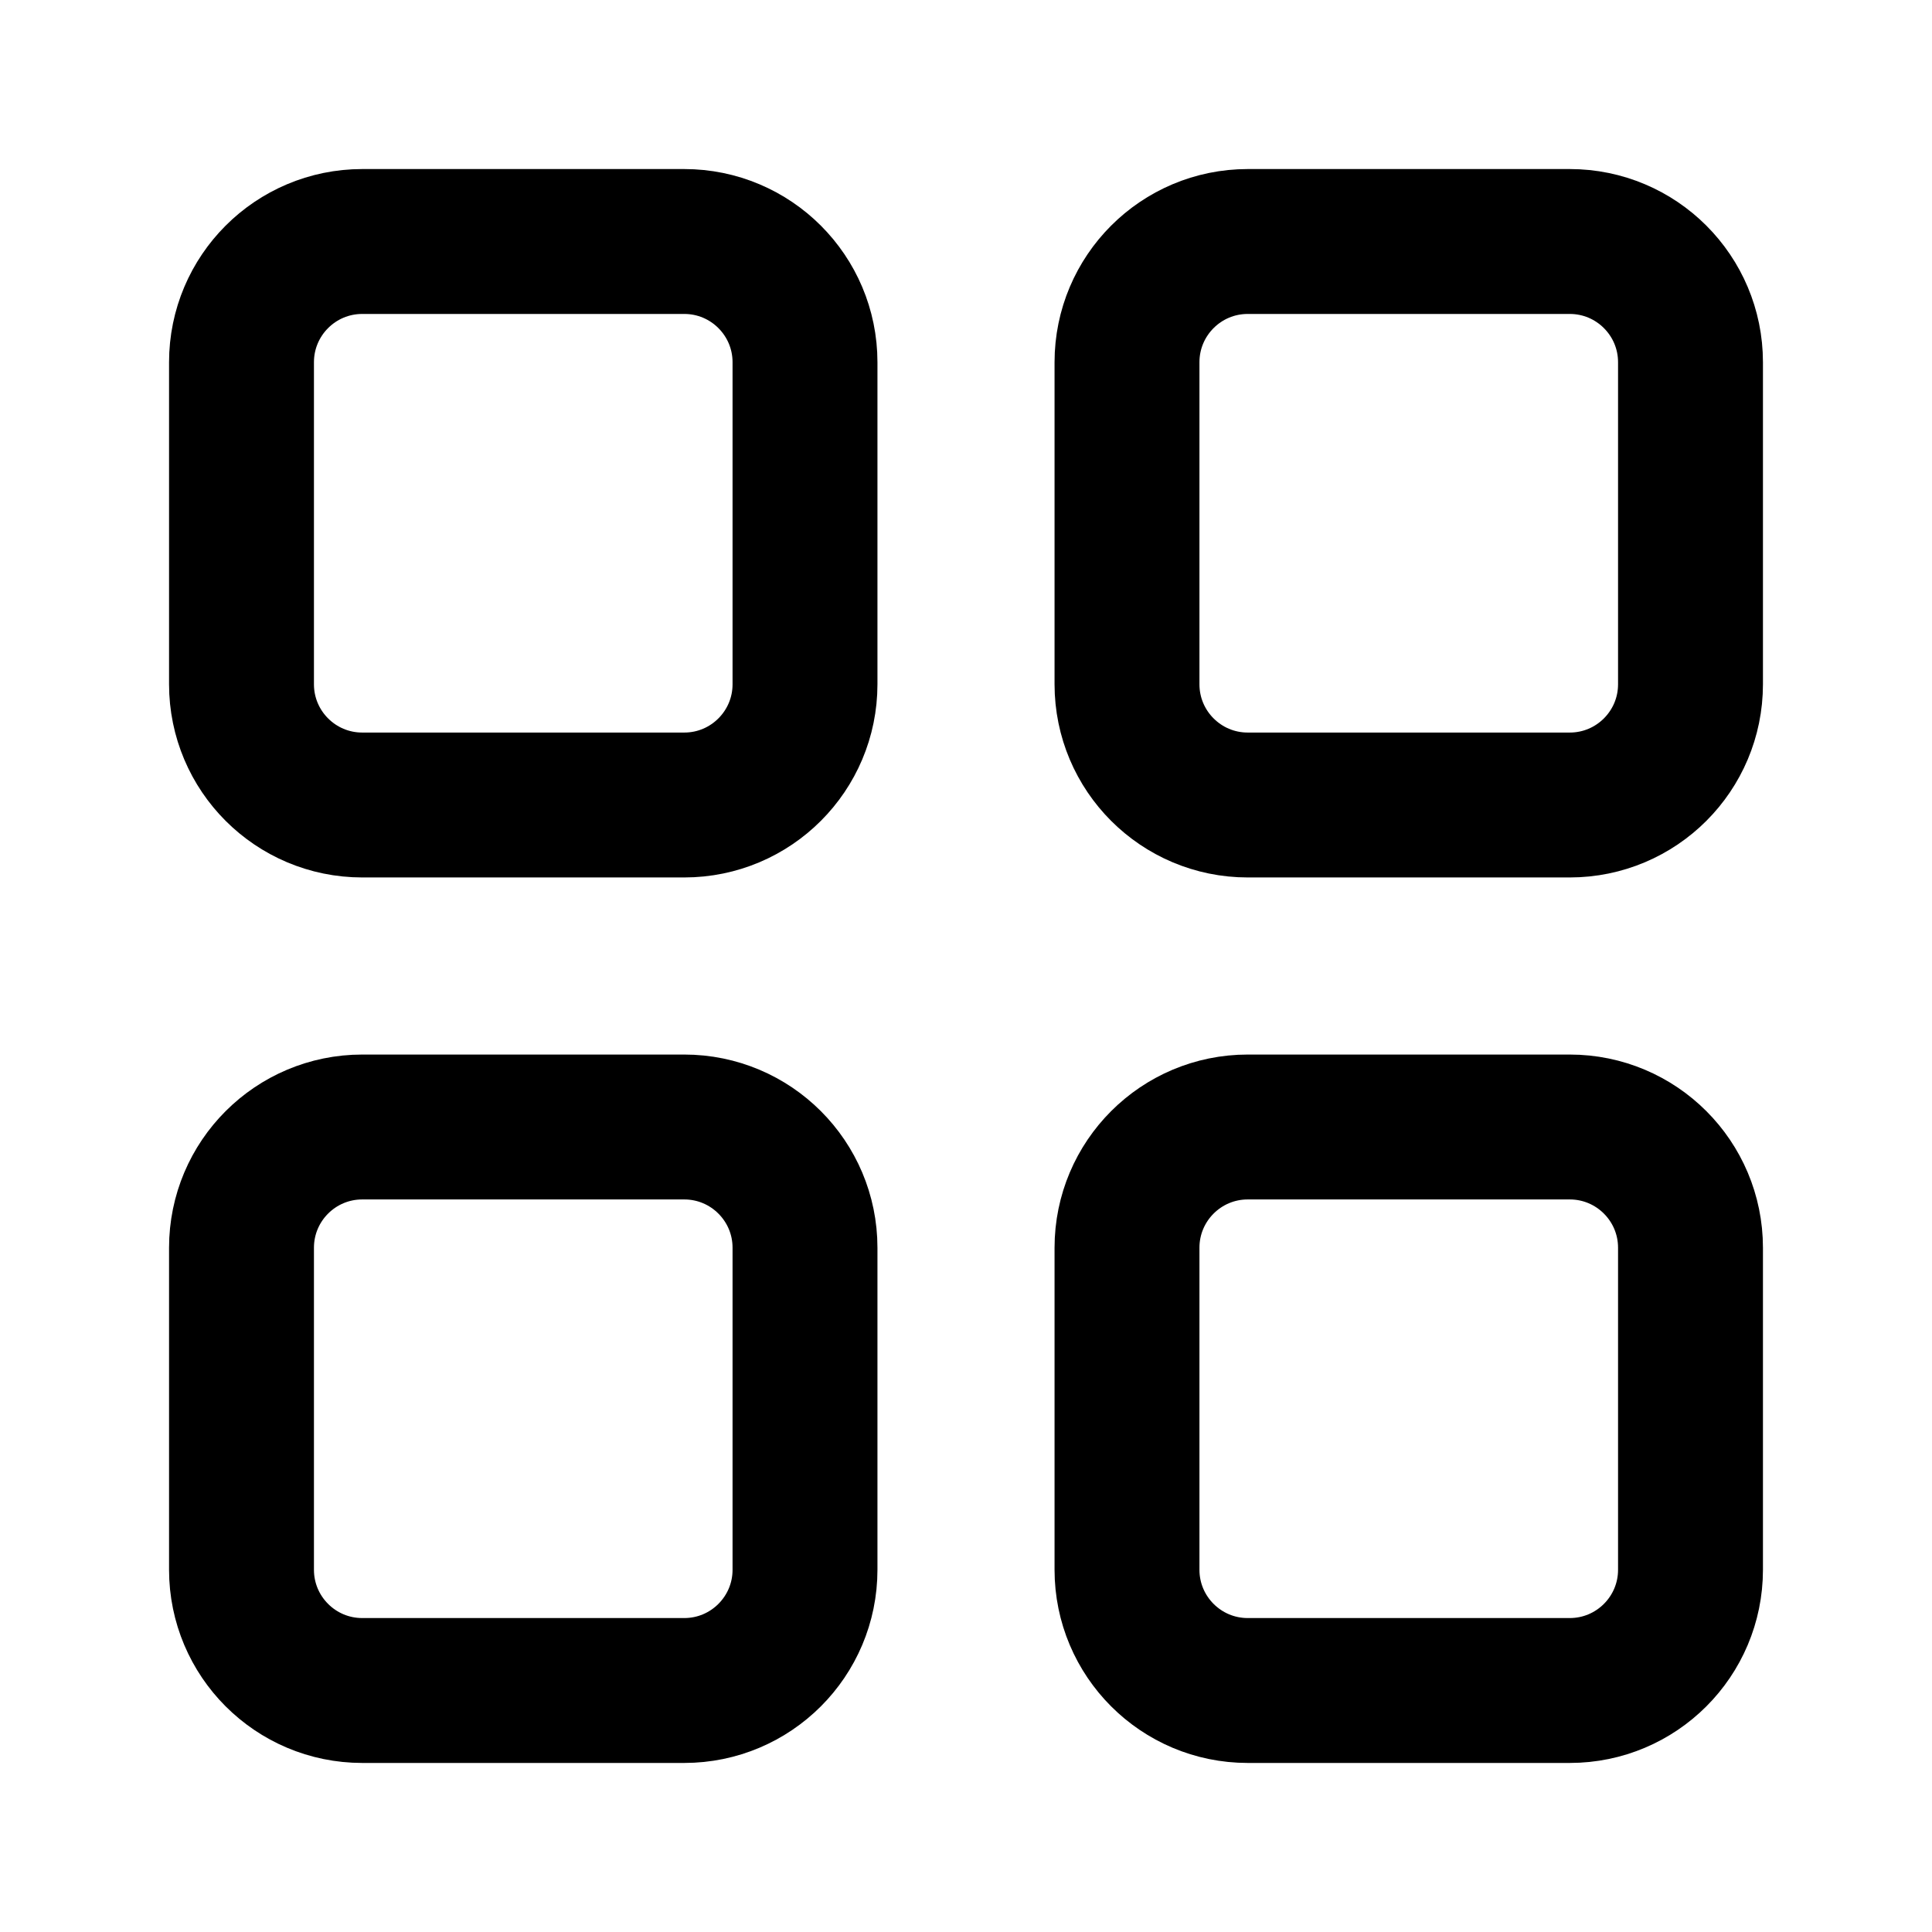
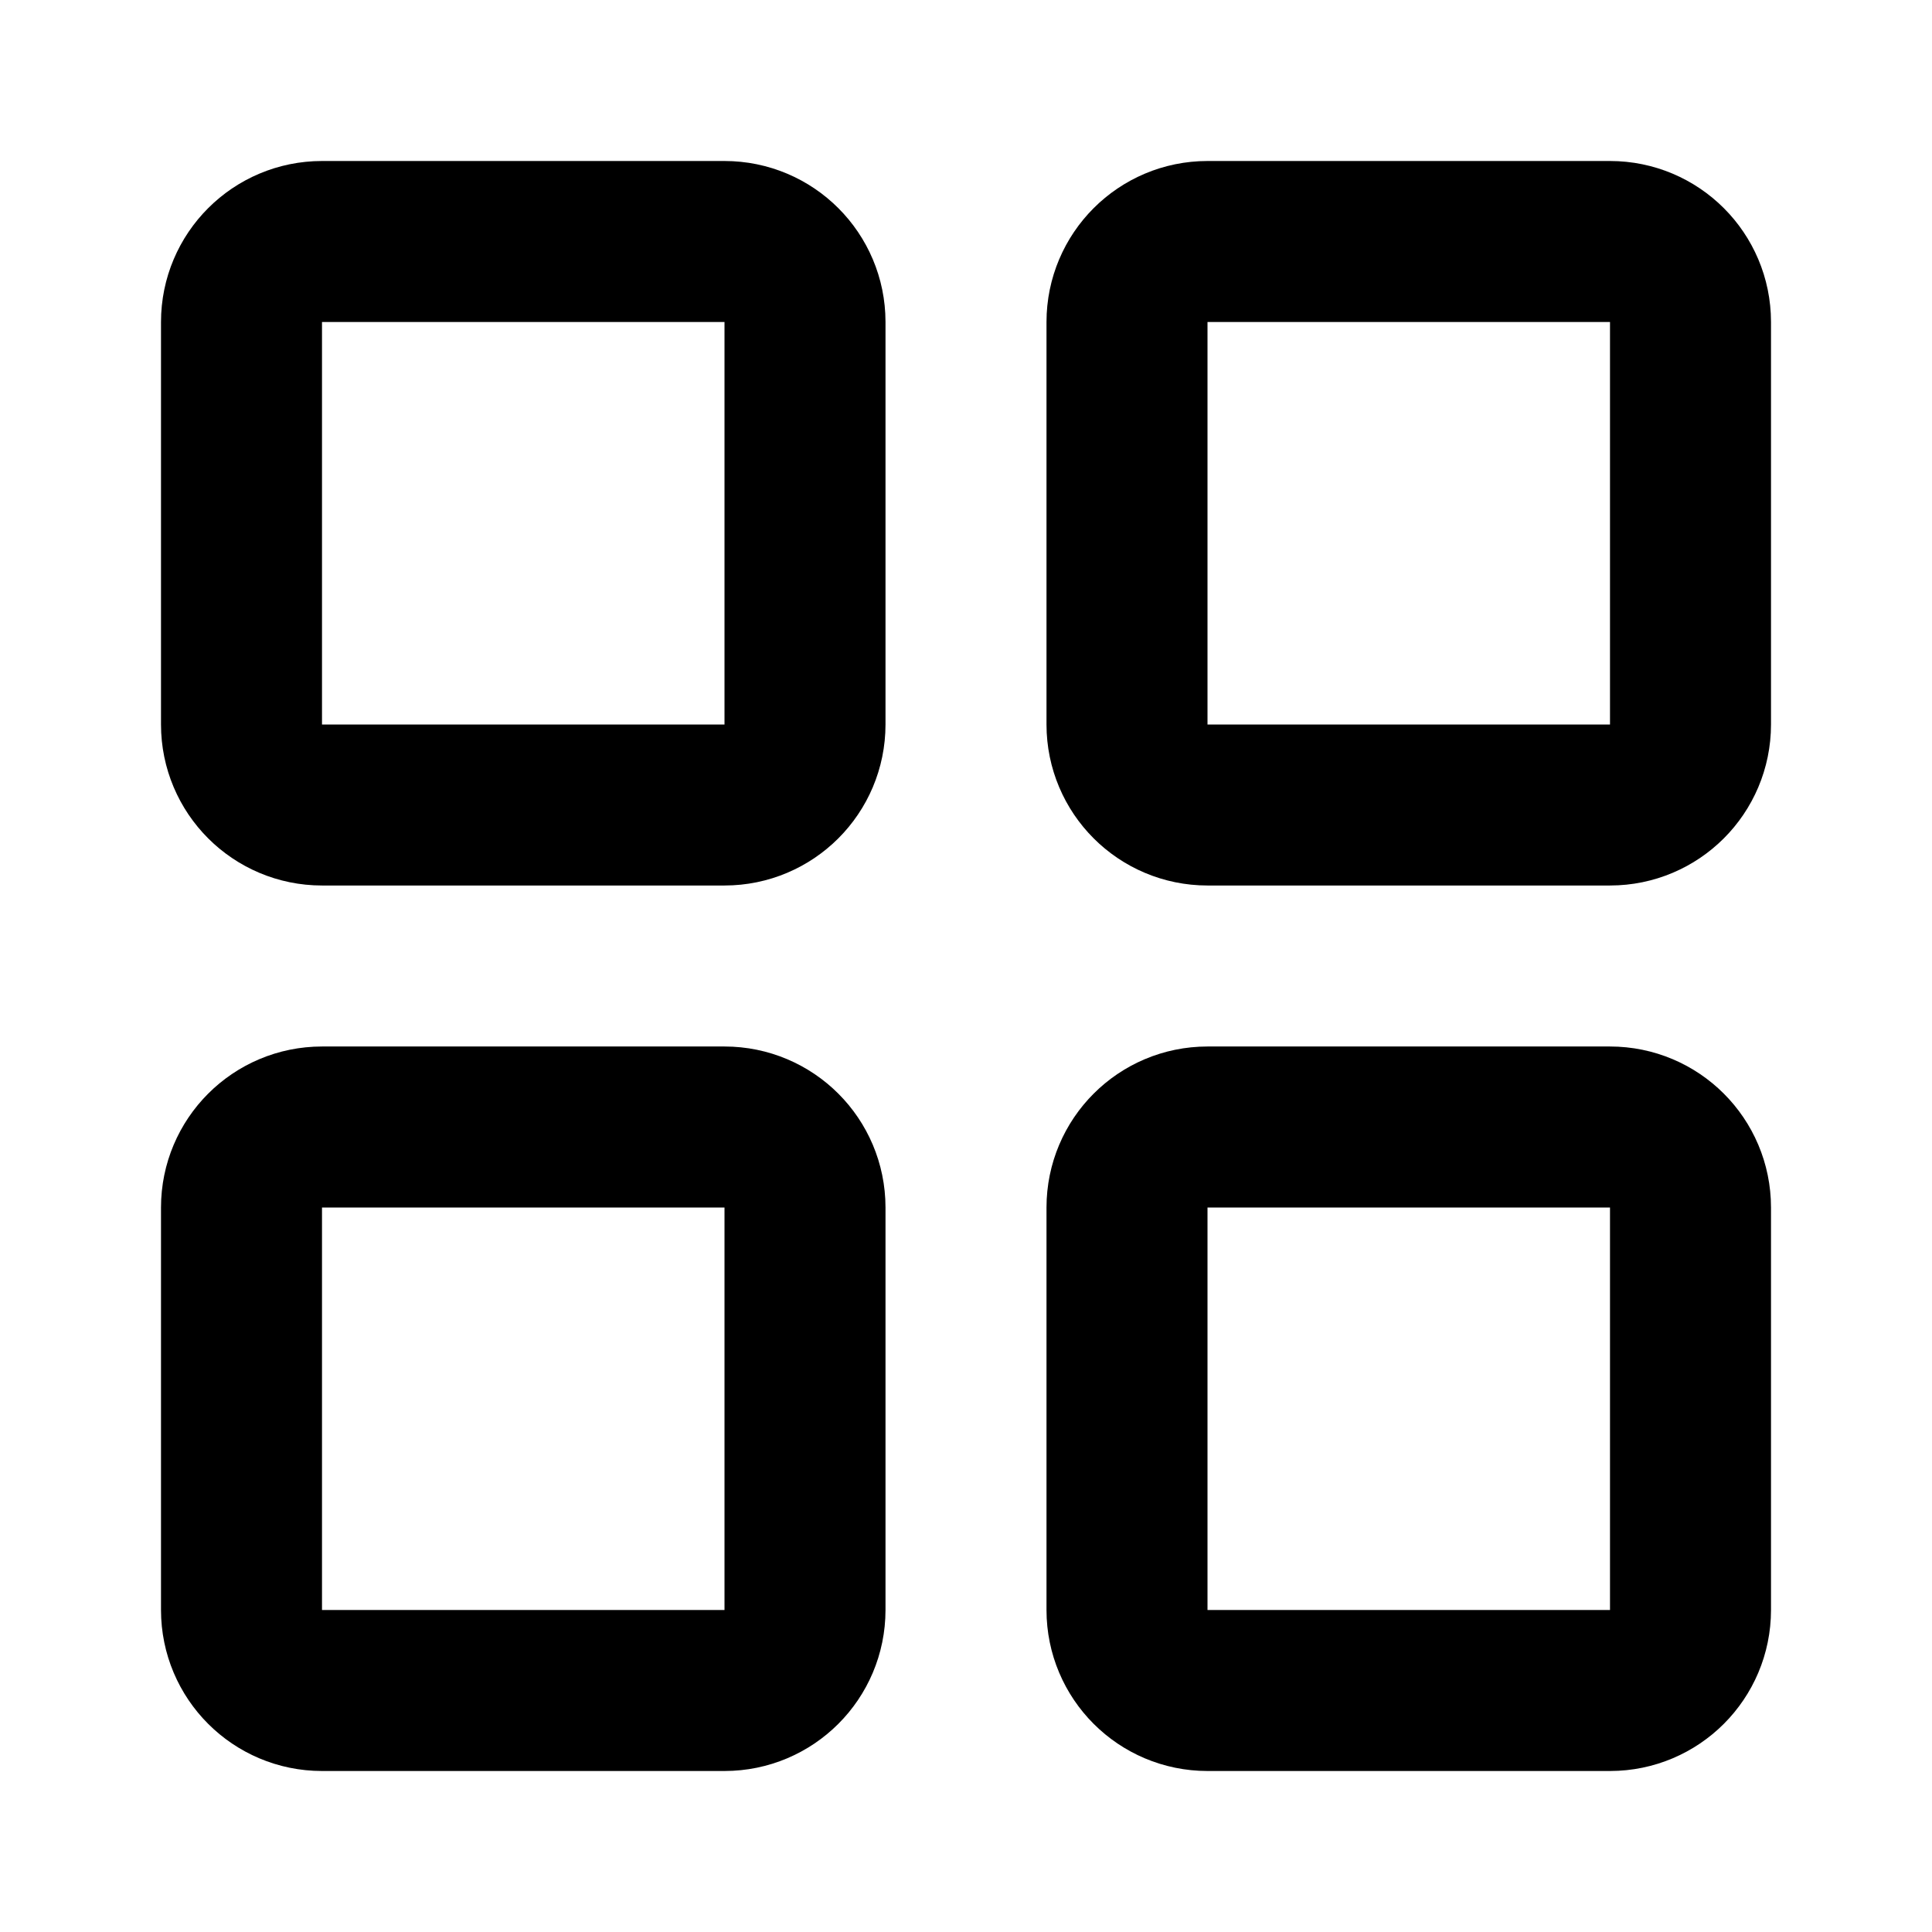
- <svg xmlns="http://www.w3.org/2000/svg" width="24" height="24" viewBox="0 0 24 24" fill="none" stroke="#000" stroke-width="1.8" stroke-linecap="round" stroke-linejoin="round">
-   <rect x="3" y="3" width="7" height="7" rx="1.5" />
-   <rect x="14" y="3" width="7" height="7" rx="1.5" />
-   <rect x="3" y="14" width="7" height="7" rx="1.5" />
-   <rect x="14" y="14" width="7" height="7" rx="1.5" />
+ <svg xmlns="http://www.w3.org/2000/svg" width="24" height="24" viewBox="0 0 24 24" fill="none" stroke="#000" stroke-width="2" stroke-linecap="round" stroke-linejoin="round">
+   <rect width="7" height="7" x="3" y="3" rx="1" />
+   <rect width="7" height="7" x="14" y="3" rx="1" />
+   <rect width="7" height="7" x="14" y="14" rx="1" />
+   <rect width="7" height="7" x="3" y="14" rx="1" />
</svg>
